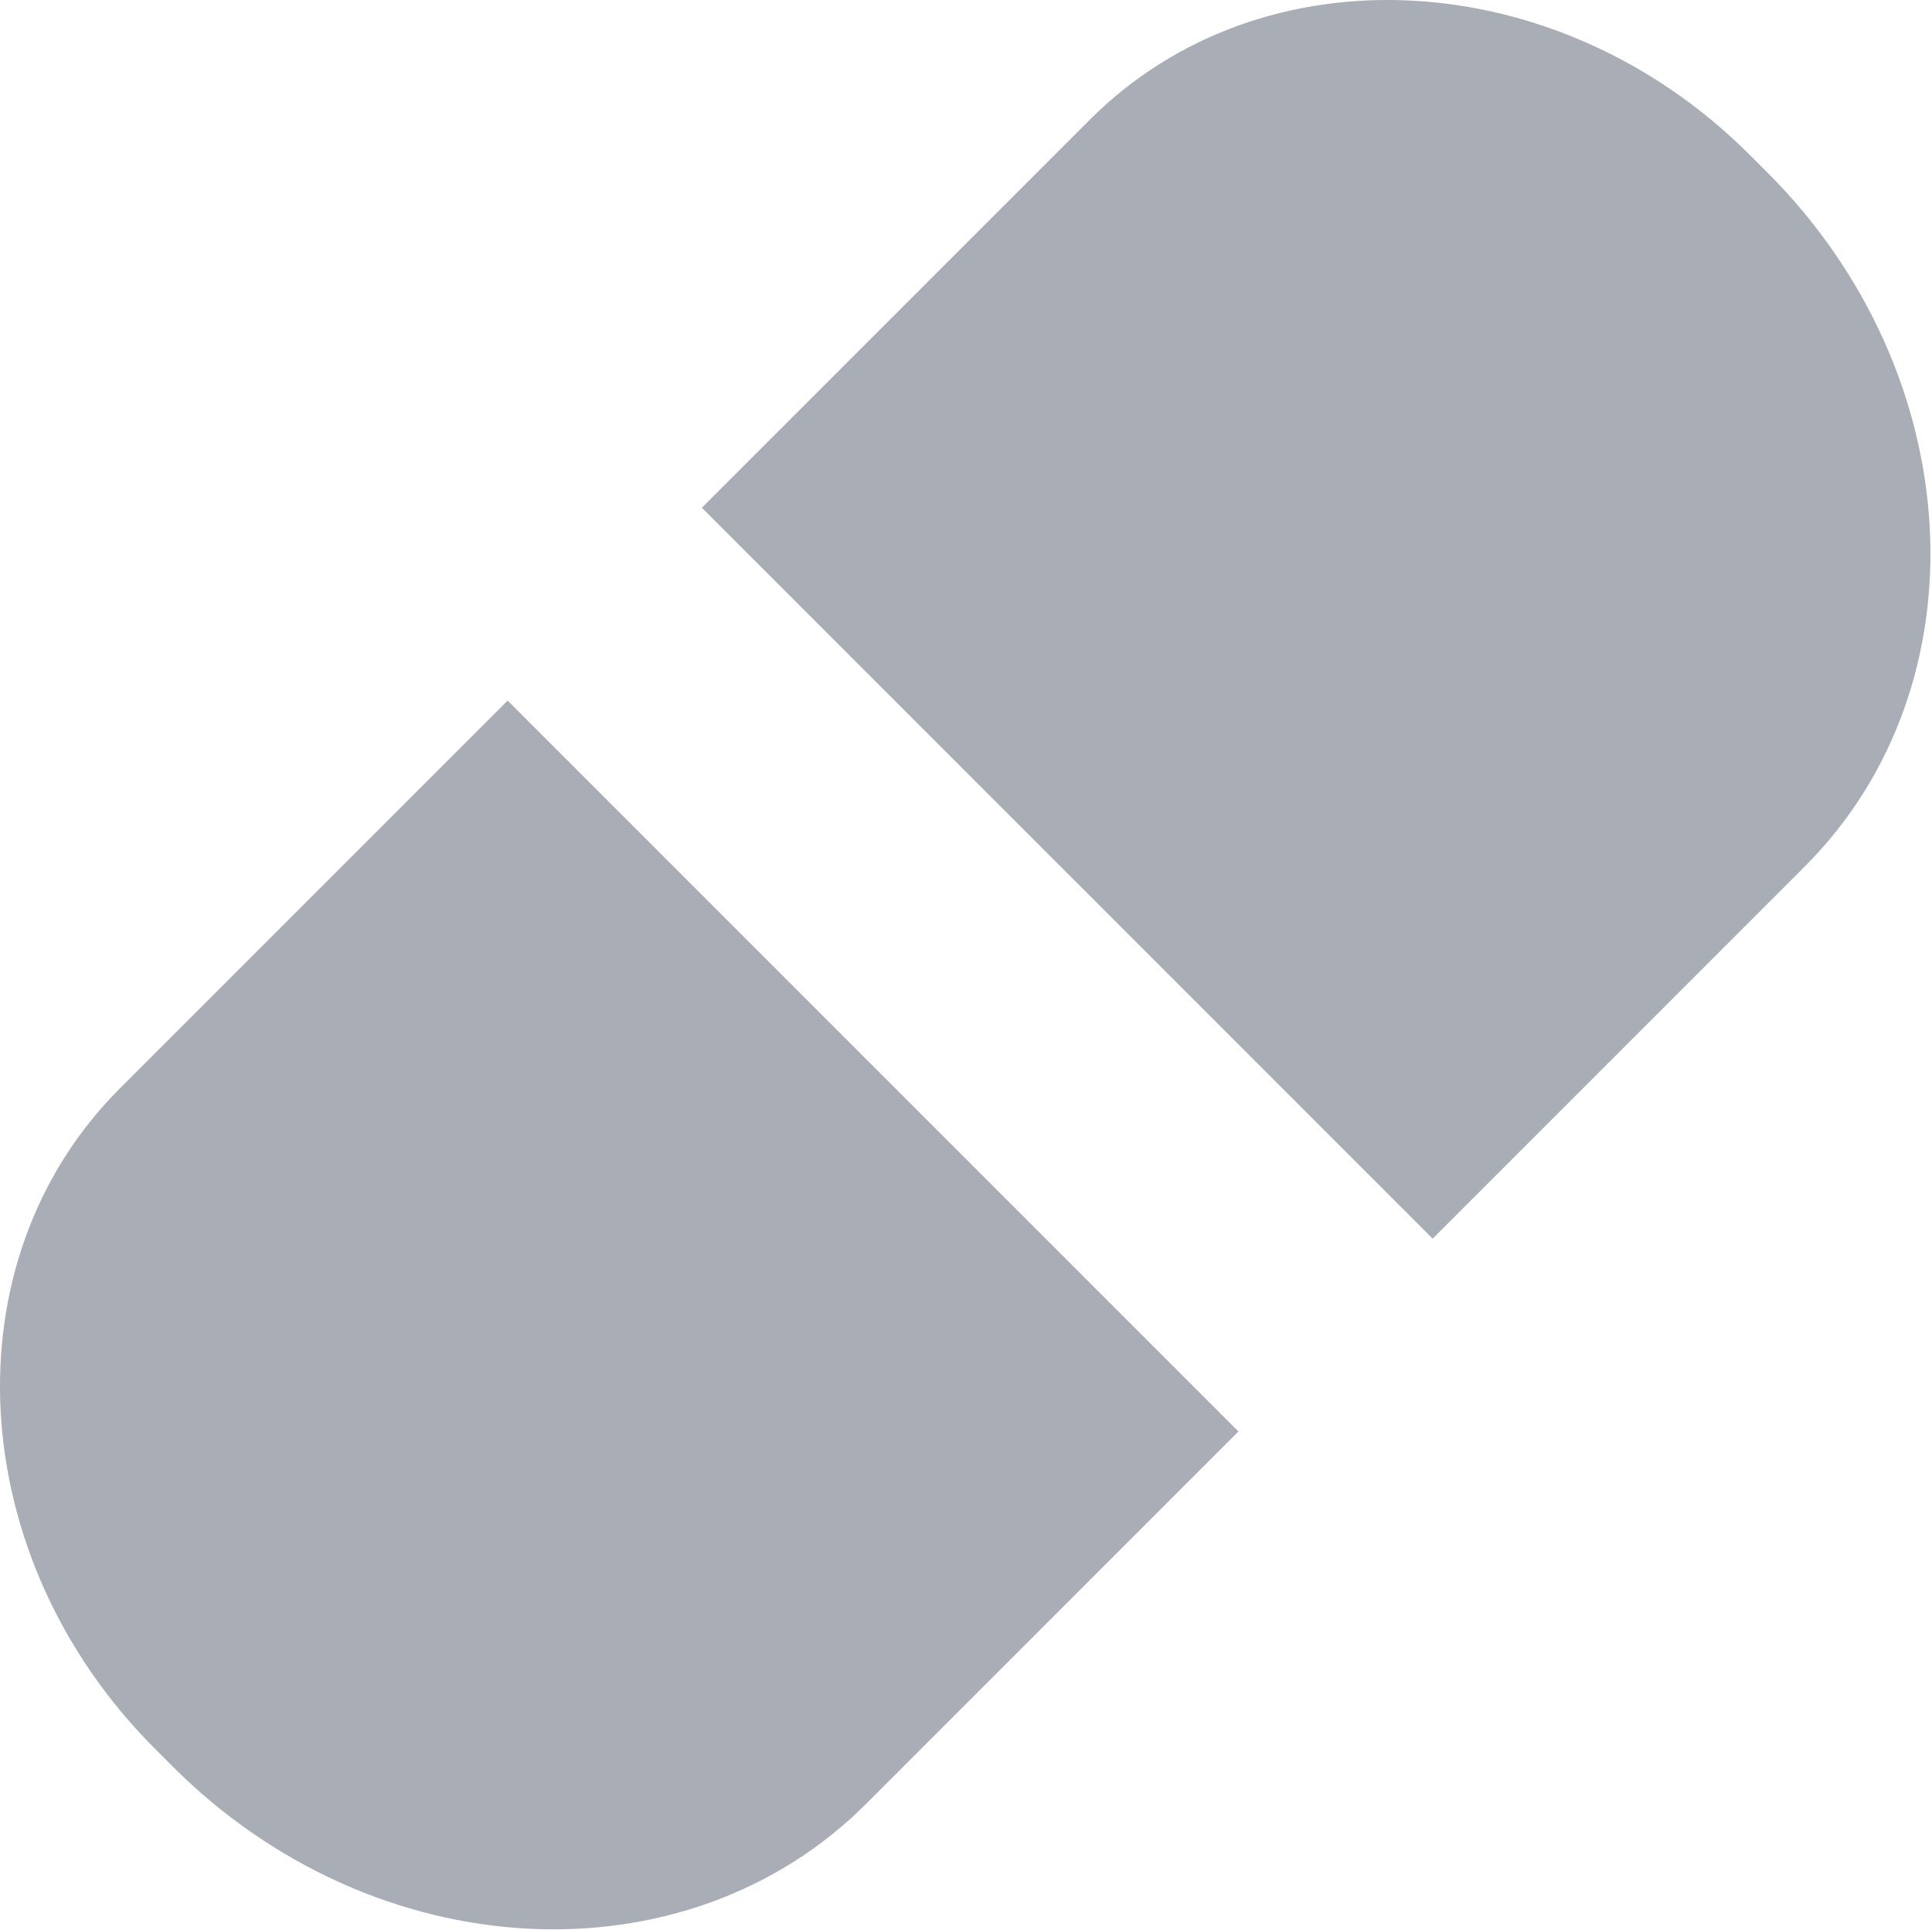
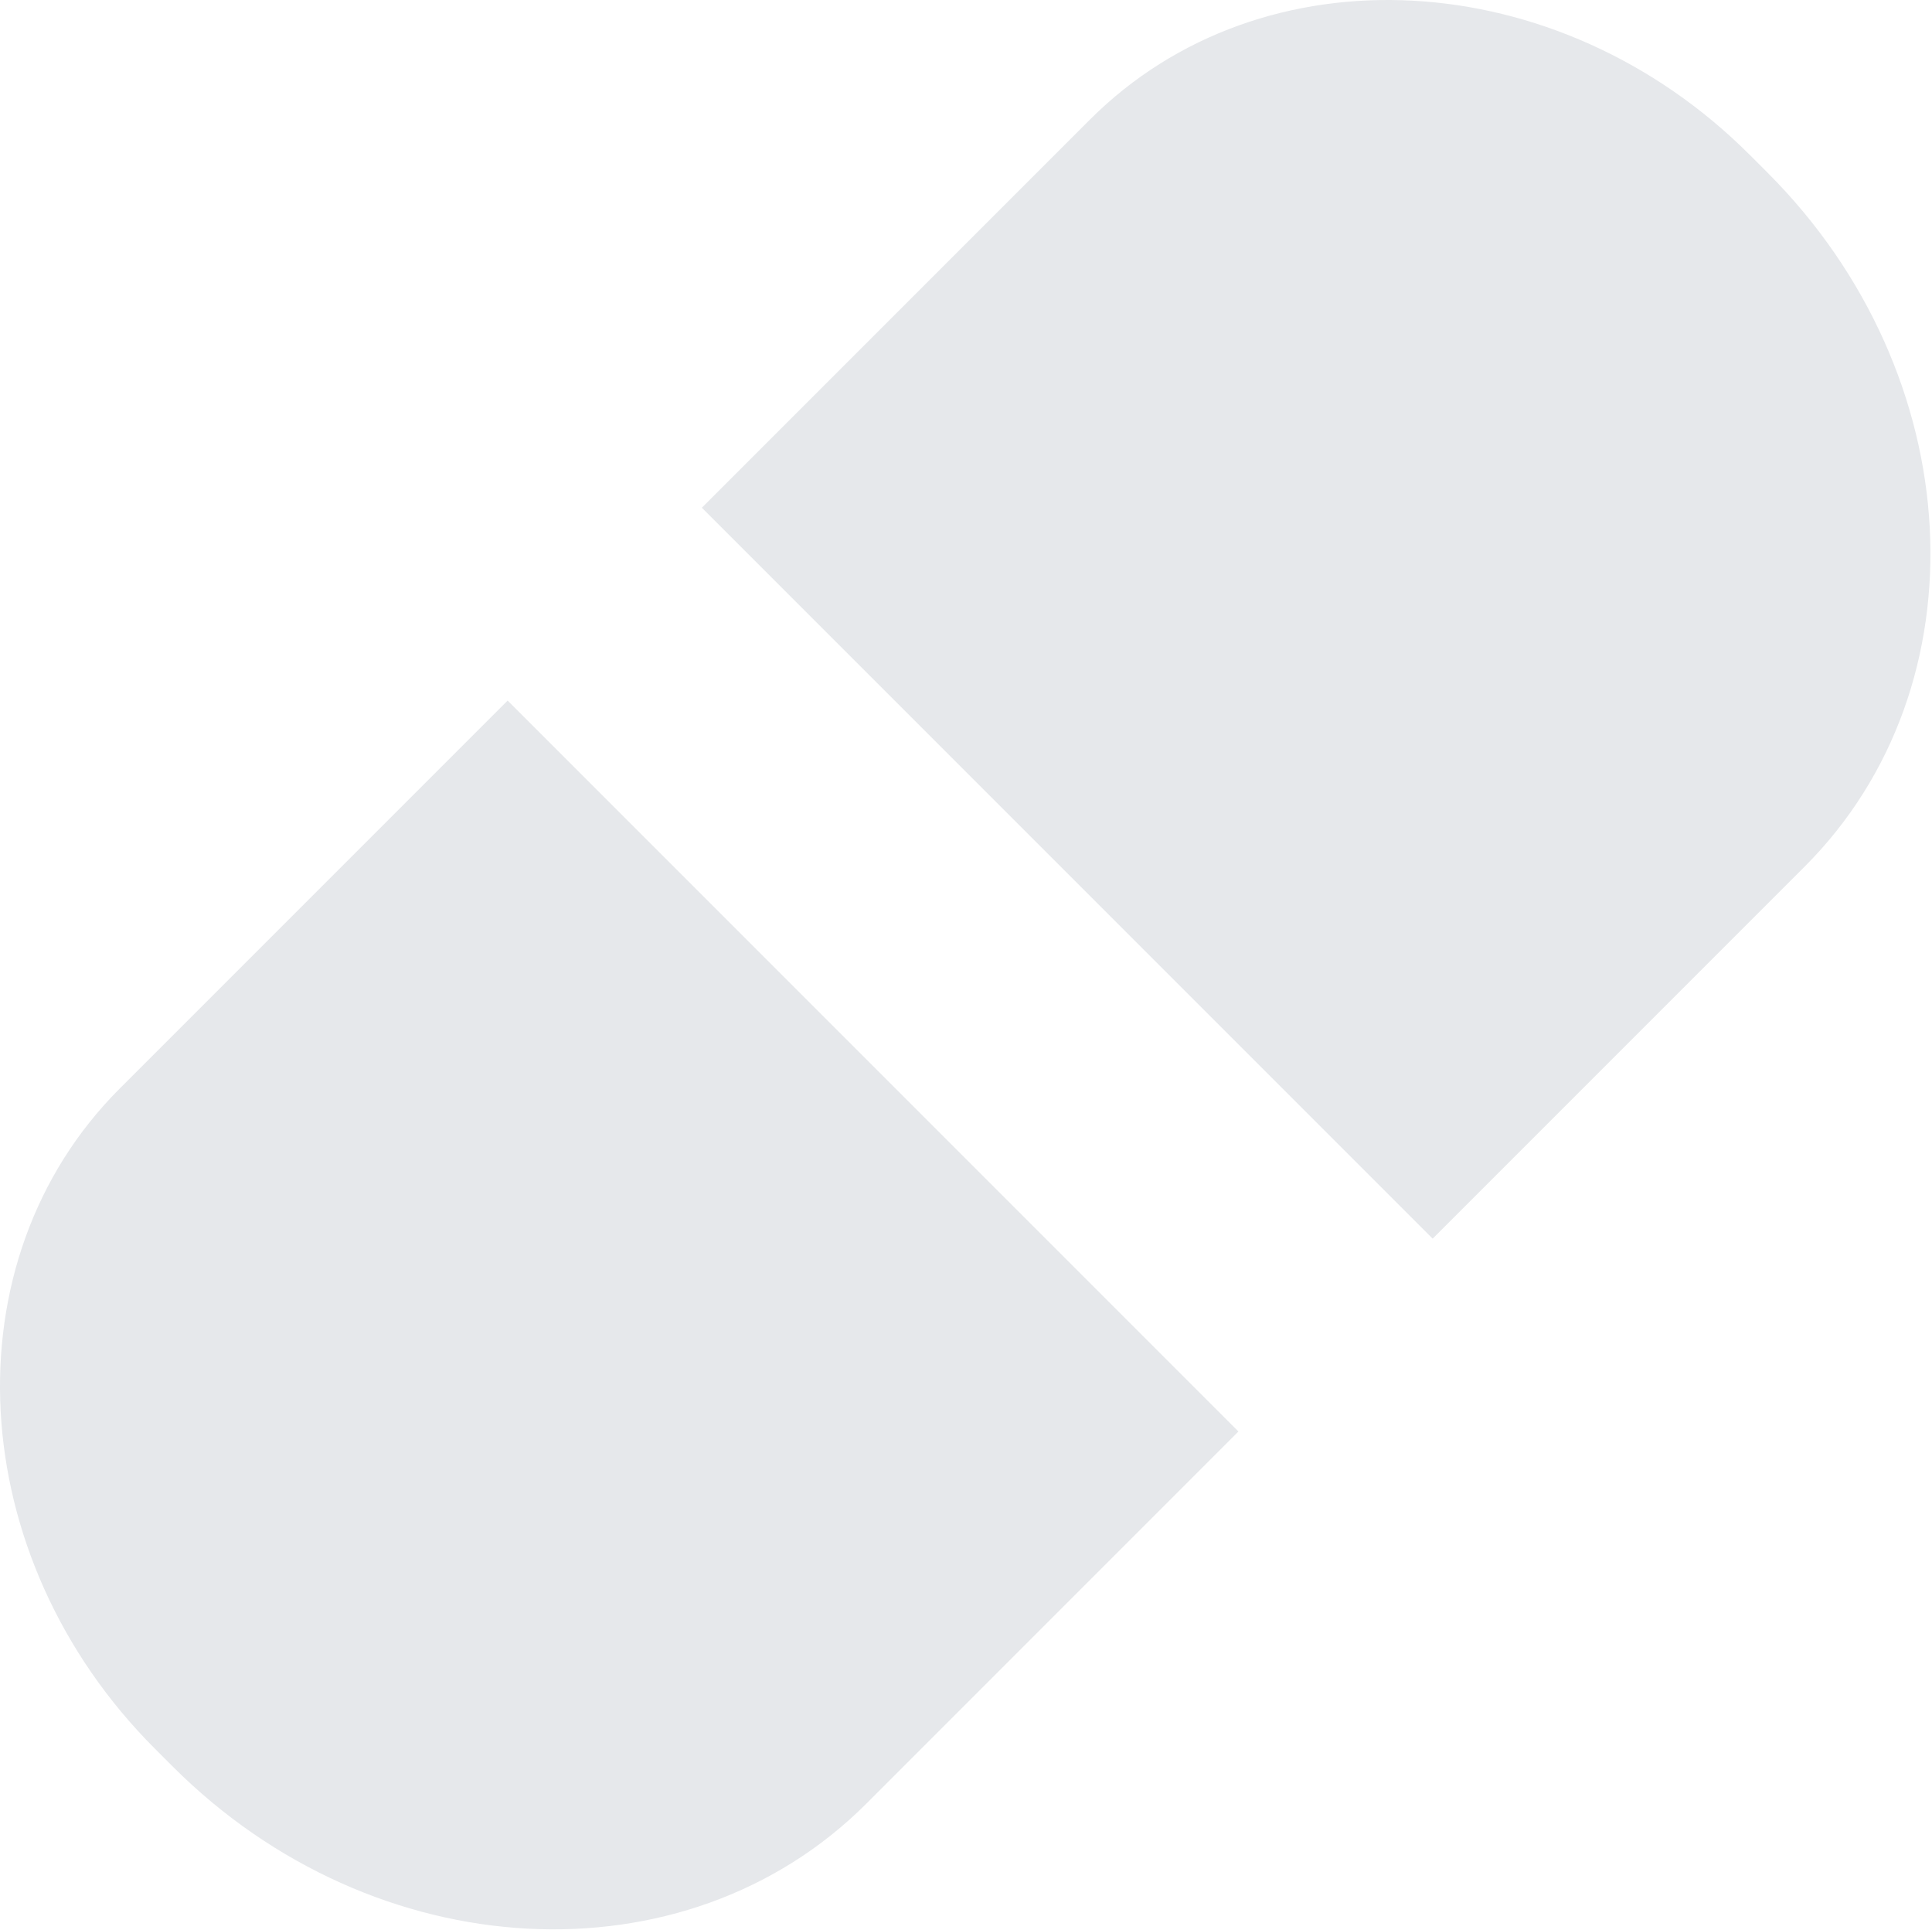
<svg xmlns="http://www.w3.org/2000/svg" width="100%" height="100%" viewBox="0 0 651 650" version="1.1" xml:space="preserve" style="fill-rule:evenodd;clip-rule:evenodd;stroke-linejoin:round;stroke-miterlimit:2;">
  <g transform="matrix(3.77128,0,0,3.77128,-0.0547119,-0.405359)">
    <g transform="matrix(0.361701,-0.361701,0.375261,0.375261,-5.9573,56.3566)">
-       <path d="M283,159.758L283,164C283,212.017 246.66,251 201.899,251L110,251L110,77L205.853,77C248.432,77 283,114.083 283,159.758Z" style="fill:rgb(169,173,181);" />
+       <path d="M283,159.758L283,164C283,212.017 246.66,251 201.899,251L110,251L110,77L205.853,77C248.432,77 283,114.083 283,159.758Z" style="fill:rgb(230,232,235);" />
    </g>
    <g transform="matrix(-0.361701,0.361701,0.375261,0.375261,56.2636,-5.98955)">
-       <path d="M283,159.758L283,164C283,212.017 246.66,251 201.899,251L110,251L110,77L205.853,77C248.432,77 283,114.083 283,159.758Z" style="fill:rgb(169,173,181);" />
+       <path d="M283,159.758L283,164C283,212.017 246.66,251 201.899,251L110,251L110,77L205.853,77C248.432,77 283,114.083 283,159.758Z" style="fill:rgb(230,232,235);" />
    </g>
  </g>
</svg>
